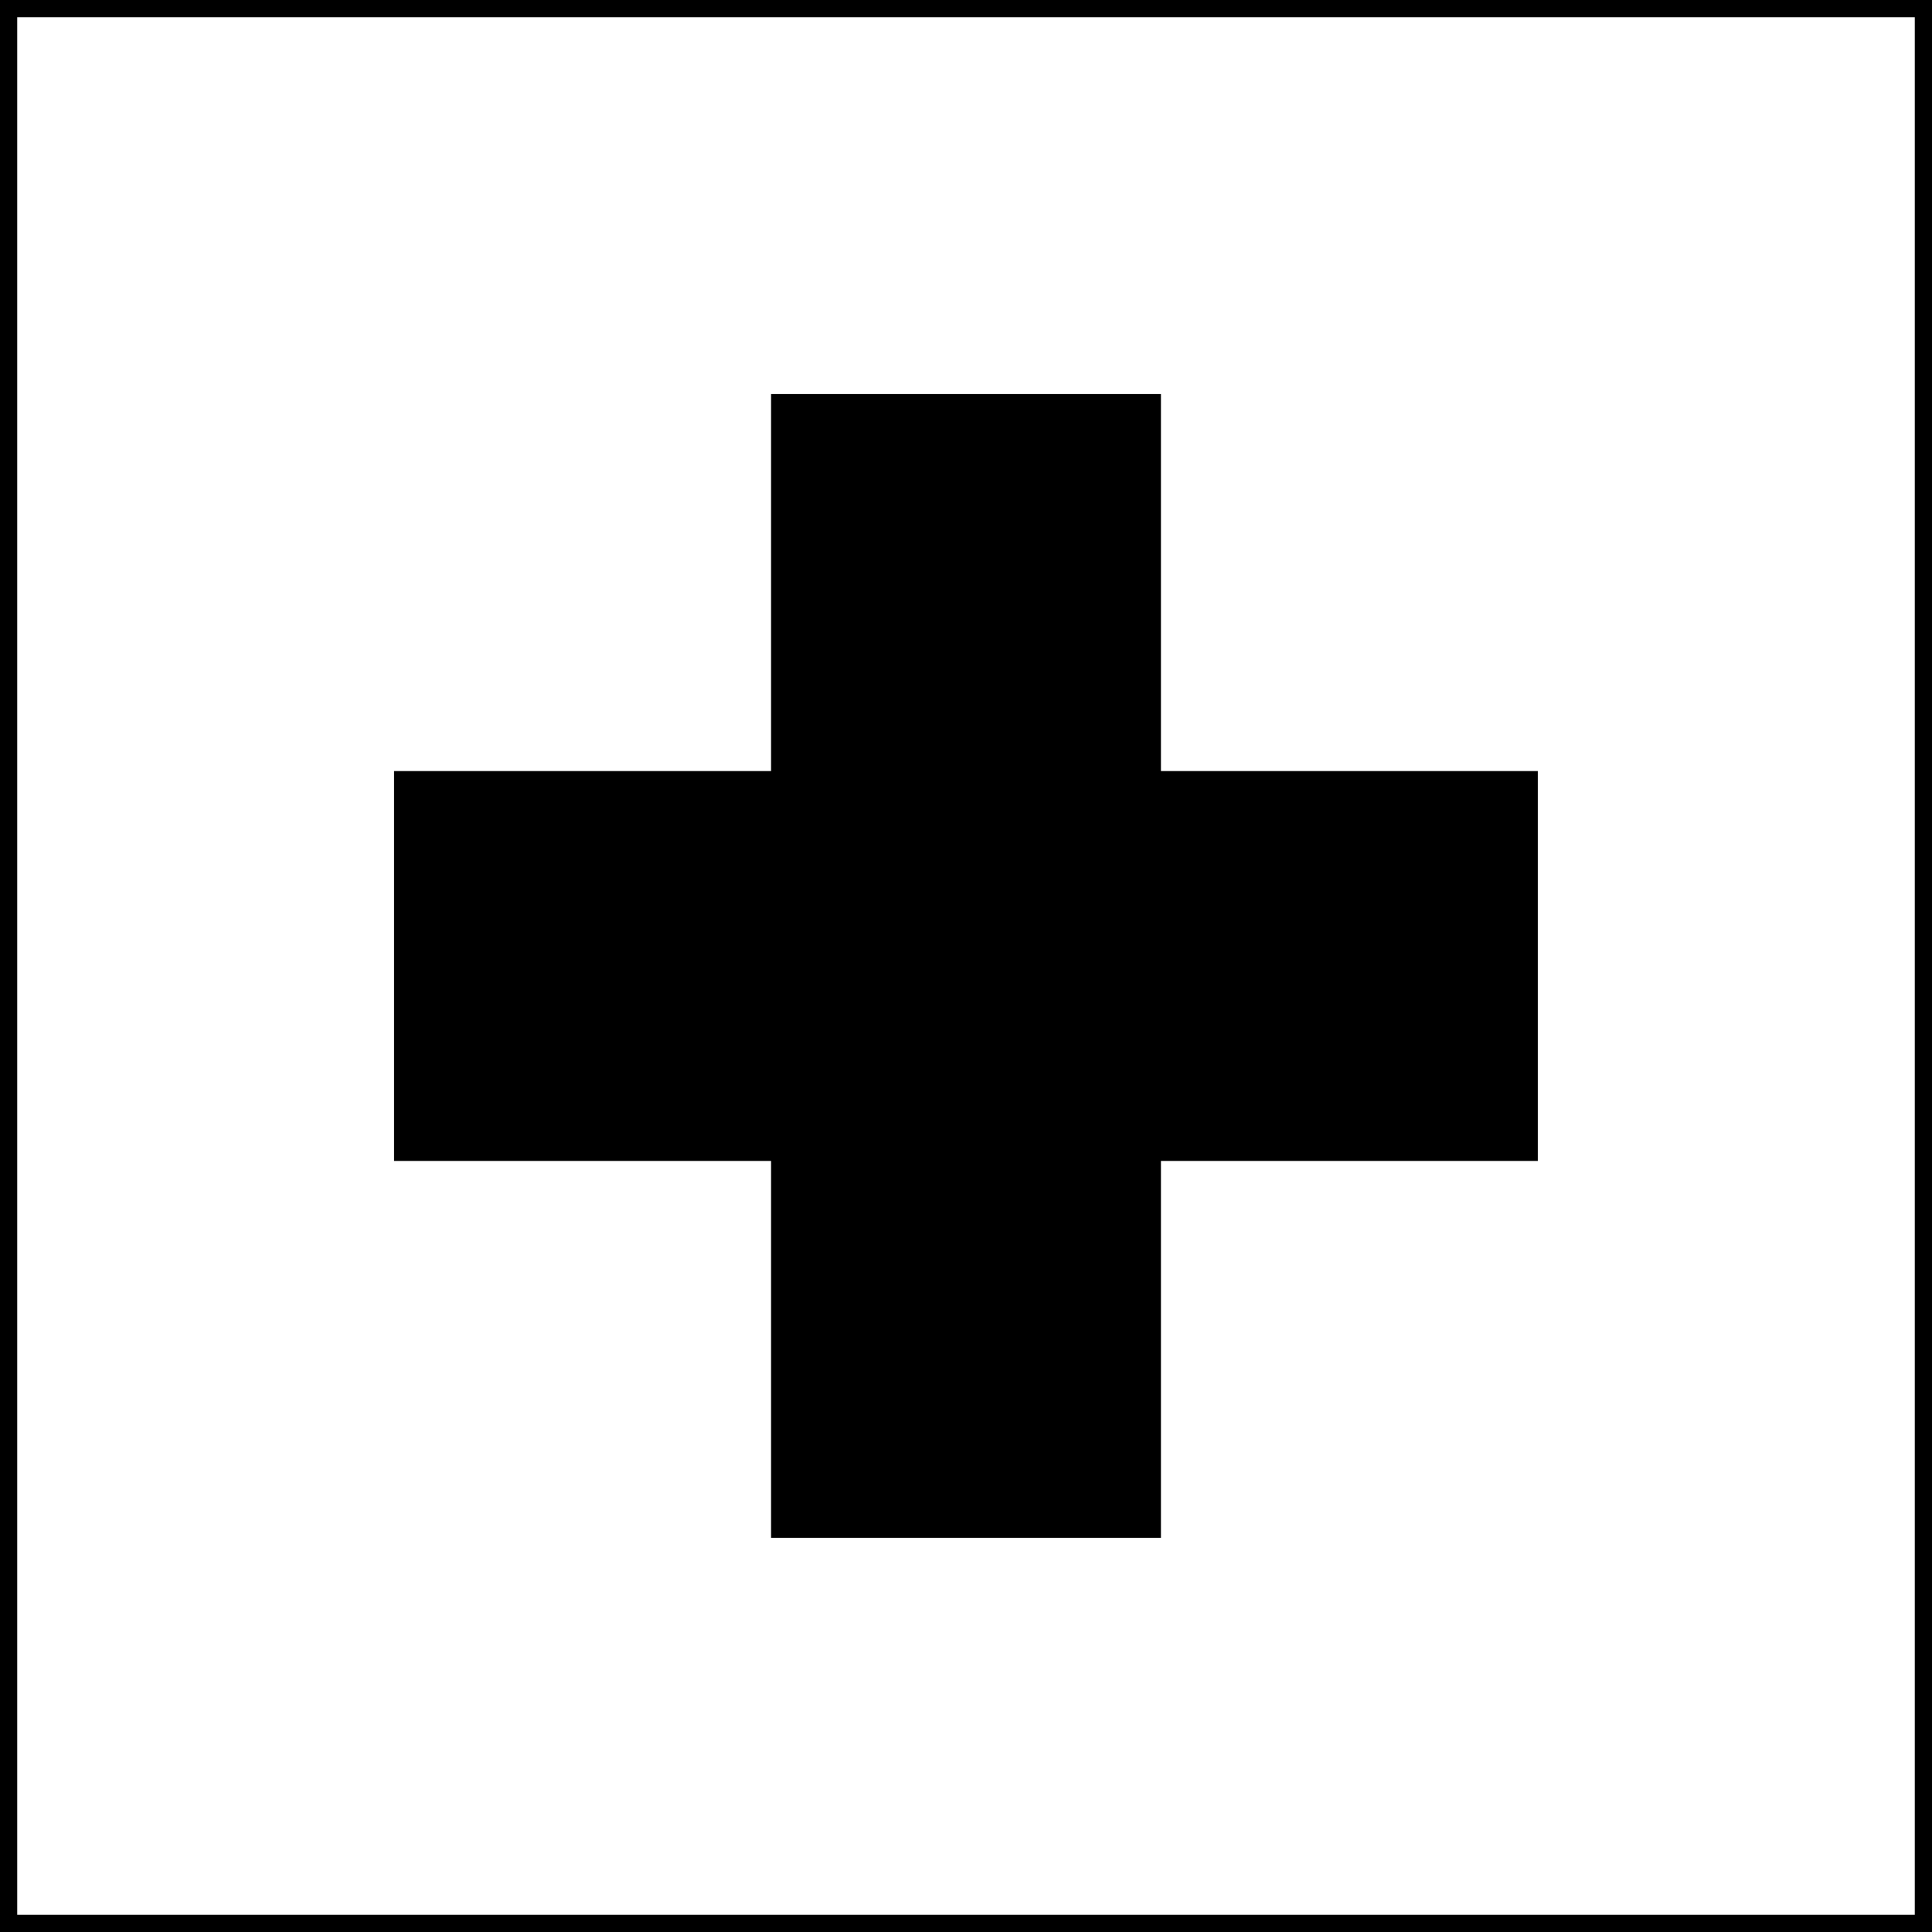
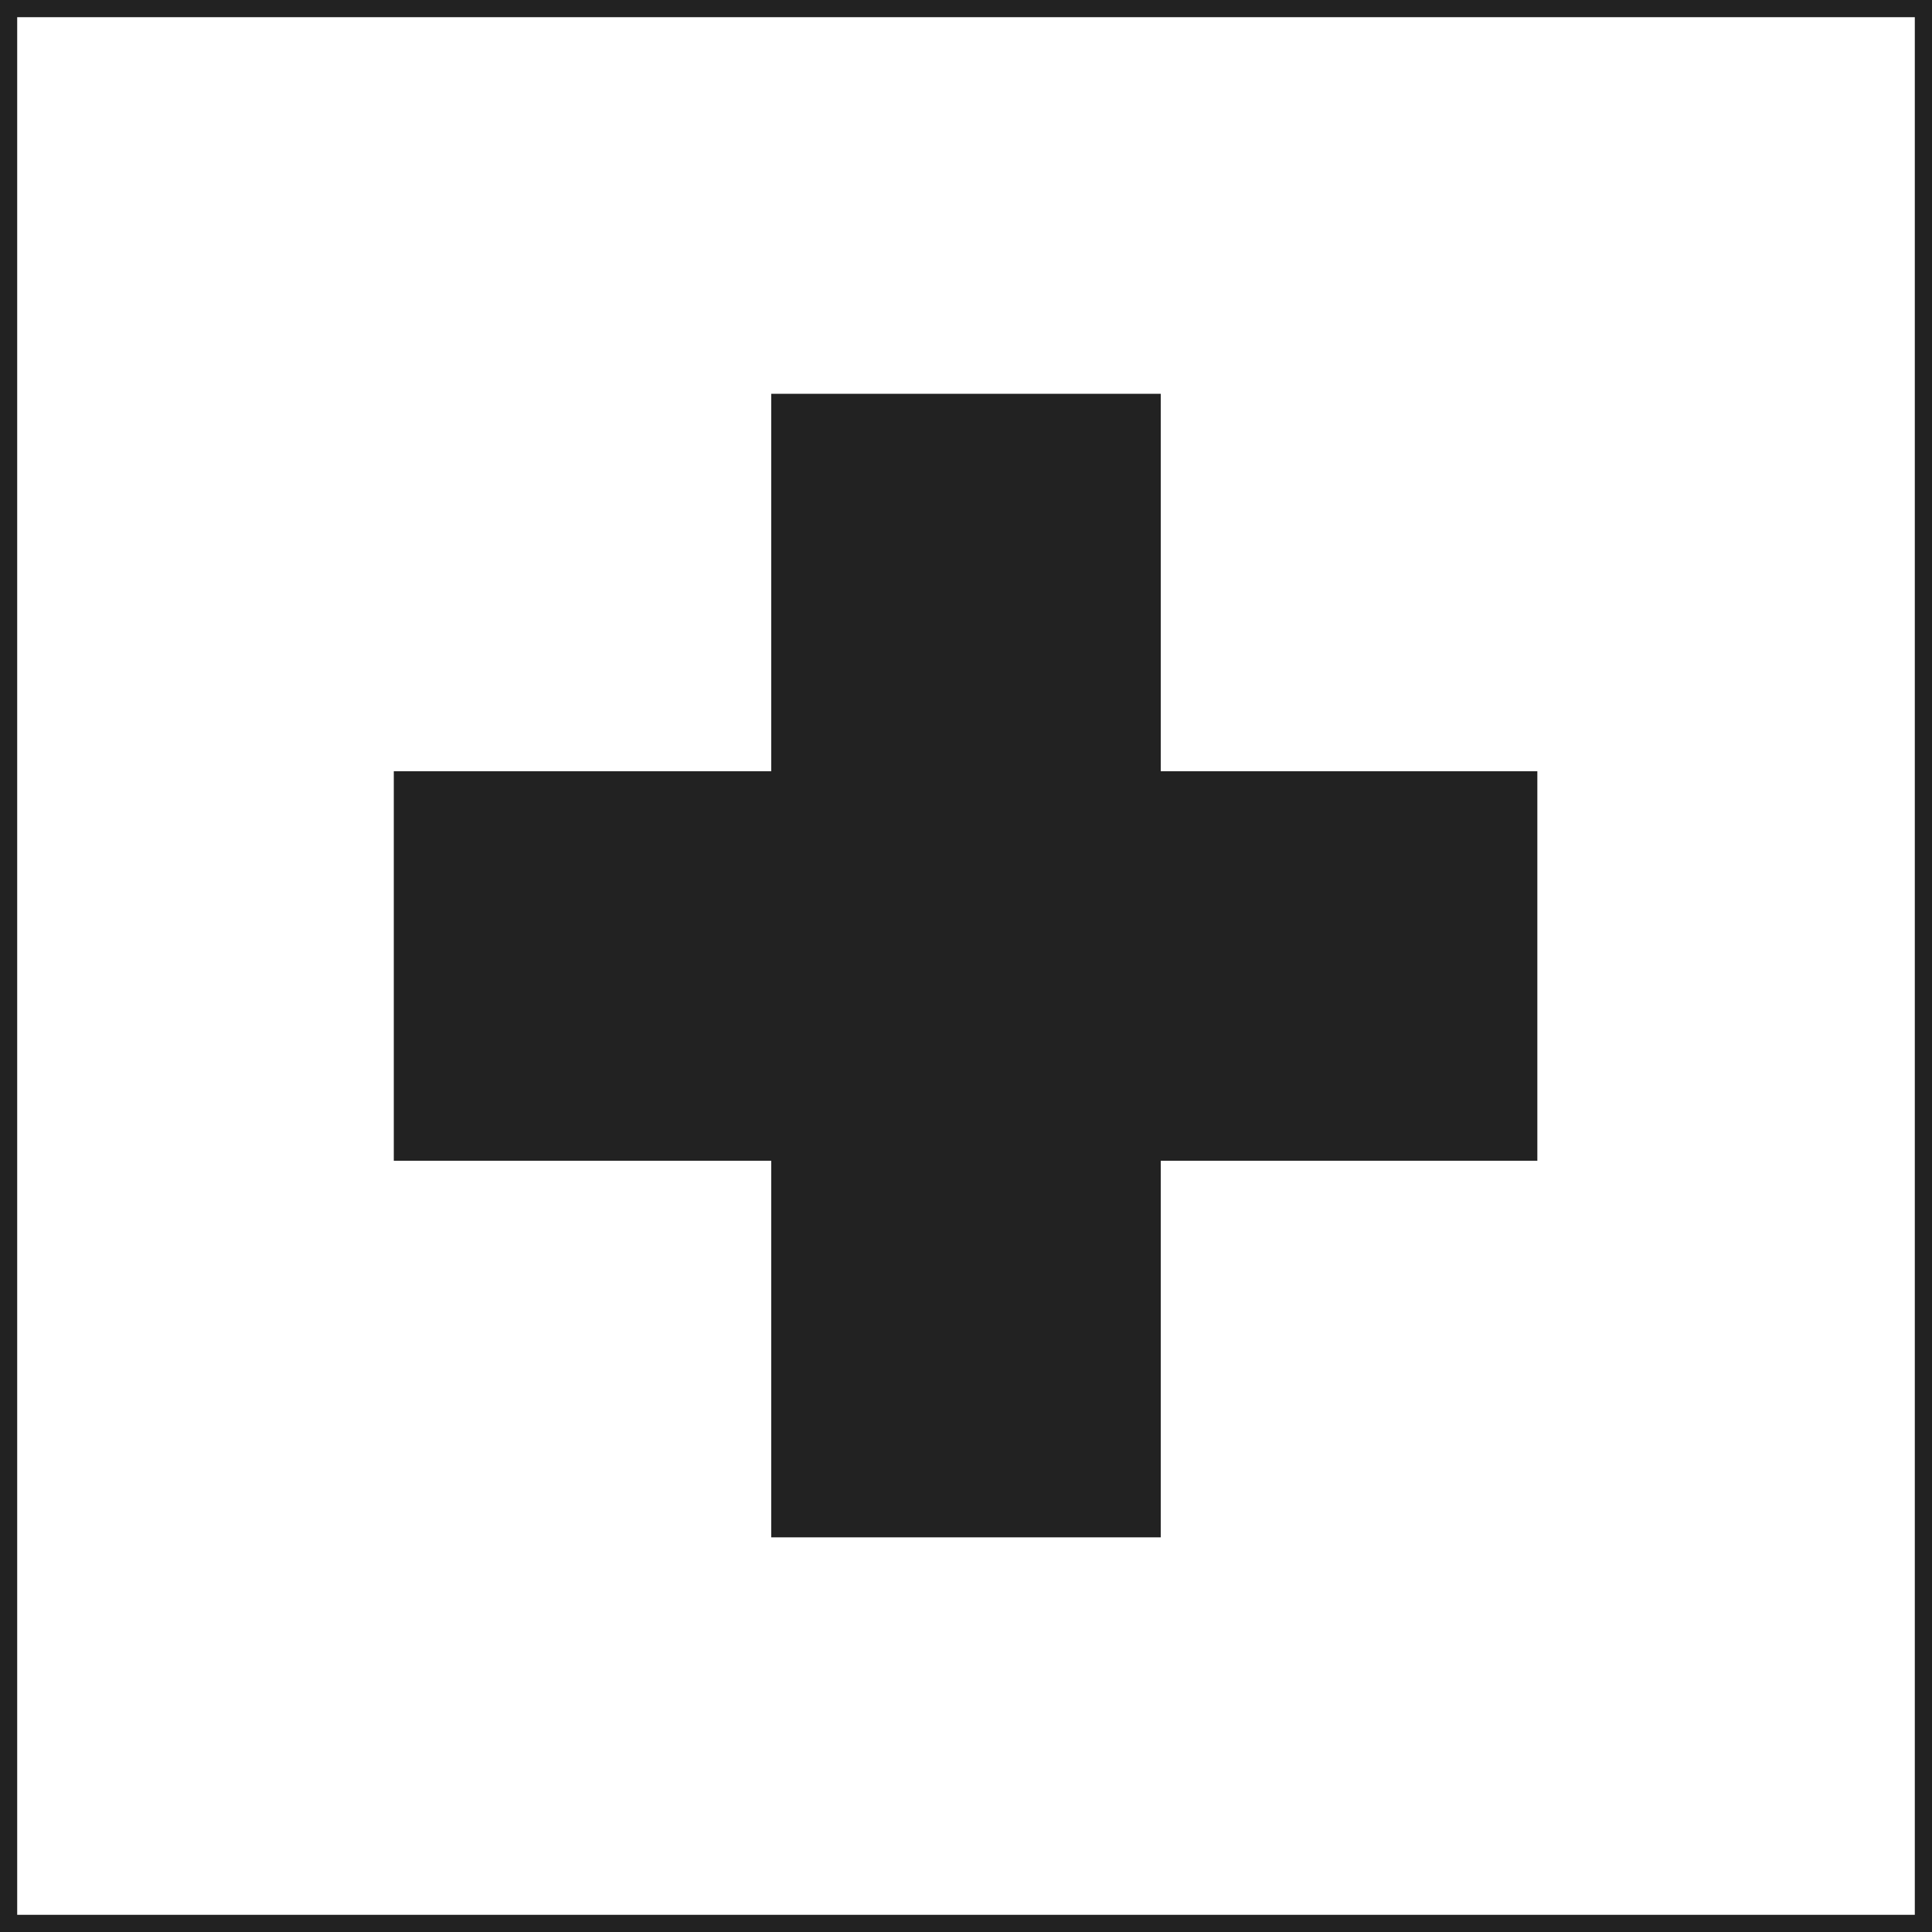
- <svg xmlns="http://www.w3.org/2000/svg" viewBox="0 0 224.67 224.67">
-   <defs>
-     <style>.cls-1{fill:none;stroke:#000;stroke-miterlimit:10;stroke-width:2px;}</style>
-   </defs>
-   <g id="Calque_2" data-name="Calque 2">
-     <g id="Calque_2-2" data-name="Calque 2">
-       <polygon points="178.83 89.67 135 89.67 135 45.83 89.67 45.83 89.67 89.67 45.83 89.67 45.83 135 89.67 135 89.67 178.83 135 178.83 135 135 178.83 135 178.83 89.67" />
-       <rect class="cls-1" x="1" y="1" width="222.67" height="222.67" />
+ <svg xmlns="http://www.w3.org/2000/svg" version="1.1" id="Calque_1" x="0px" y="0px" viewBox="0 0 224.7 224.7" style="enable-background:new 0 0 224.7 224.7;" xml:space="preserve">
+   <style type="text/css">
+ 	.st0{fill:#222222;}
+ </style>
+   <g id="Calque_2_00000005953848305585295420000013064402214321610150_">
+     <g id="Calque_2-2">
+       <g>
+         <polygon class="st0" points="178.8,89.7 135,89.7 135,45.8 89.7,45.8 89.7,89.7 45.8,89.7 45.8,135 89.7,135 89.7,178.8      135,178.8 135,135 178.8,135    " />
+       </g>
+       <g>
+         <path class="st0" d="M224.7,224.7H0V0h224.7V224.7z M2,222.7h220.7V2H2V222.7z" />
+       </g>
    </g>
  </g>
</svg>
